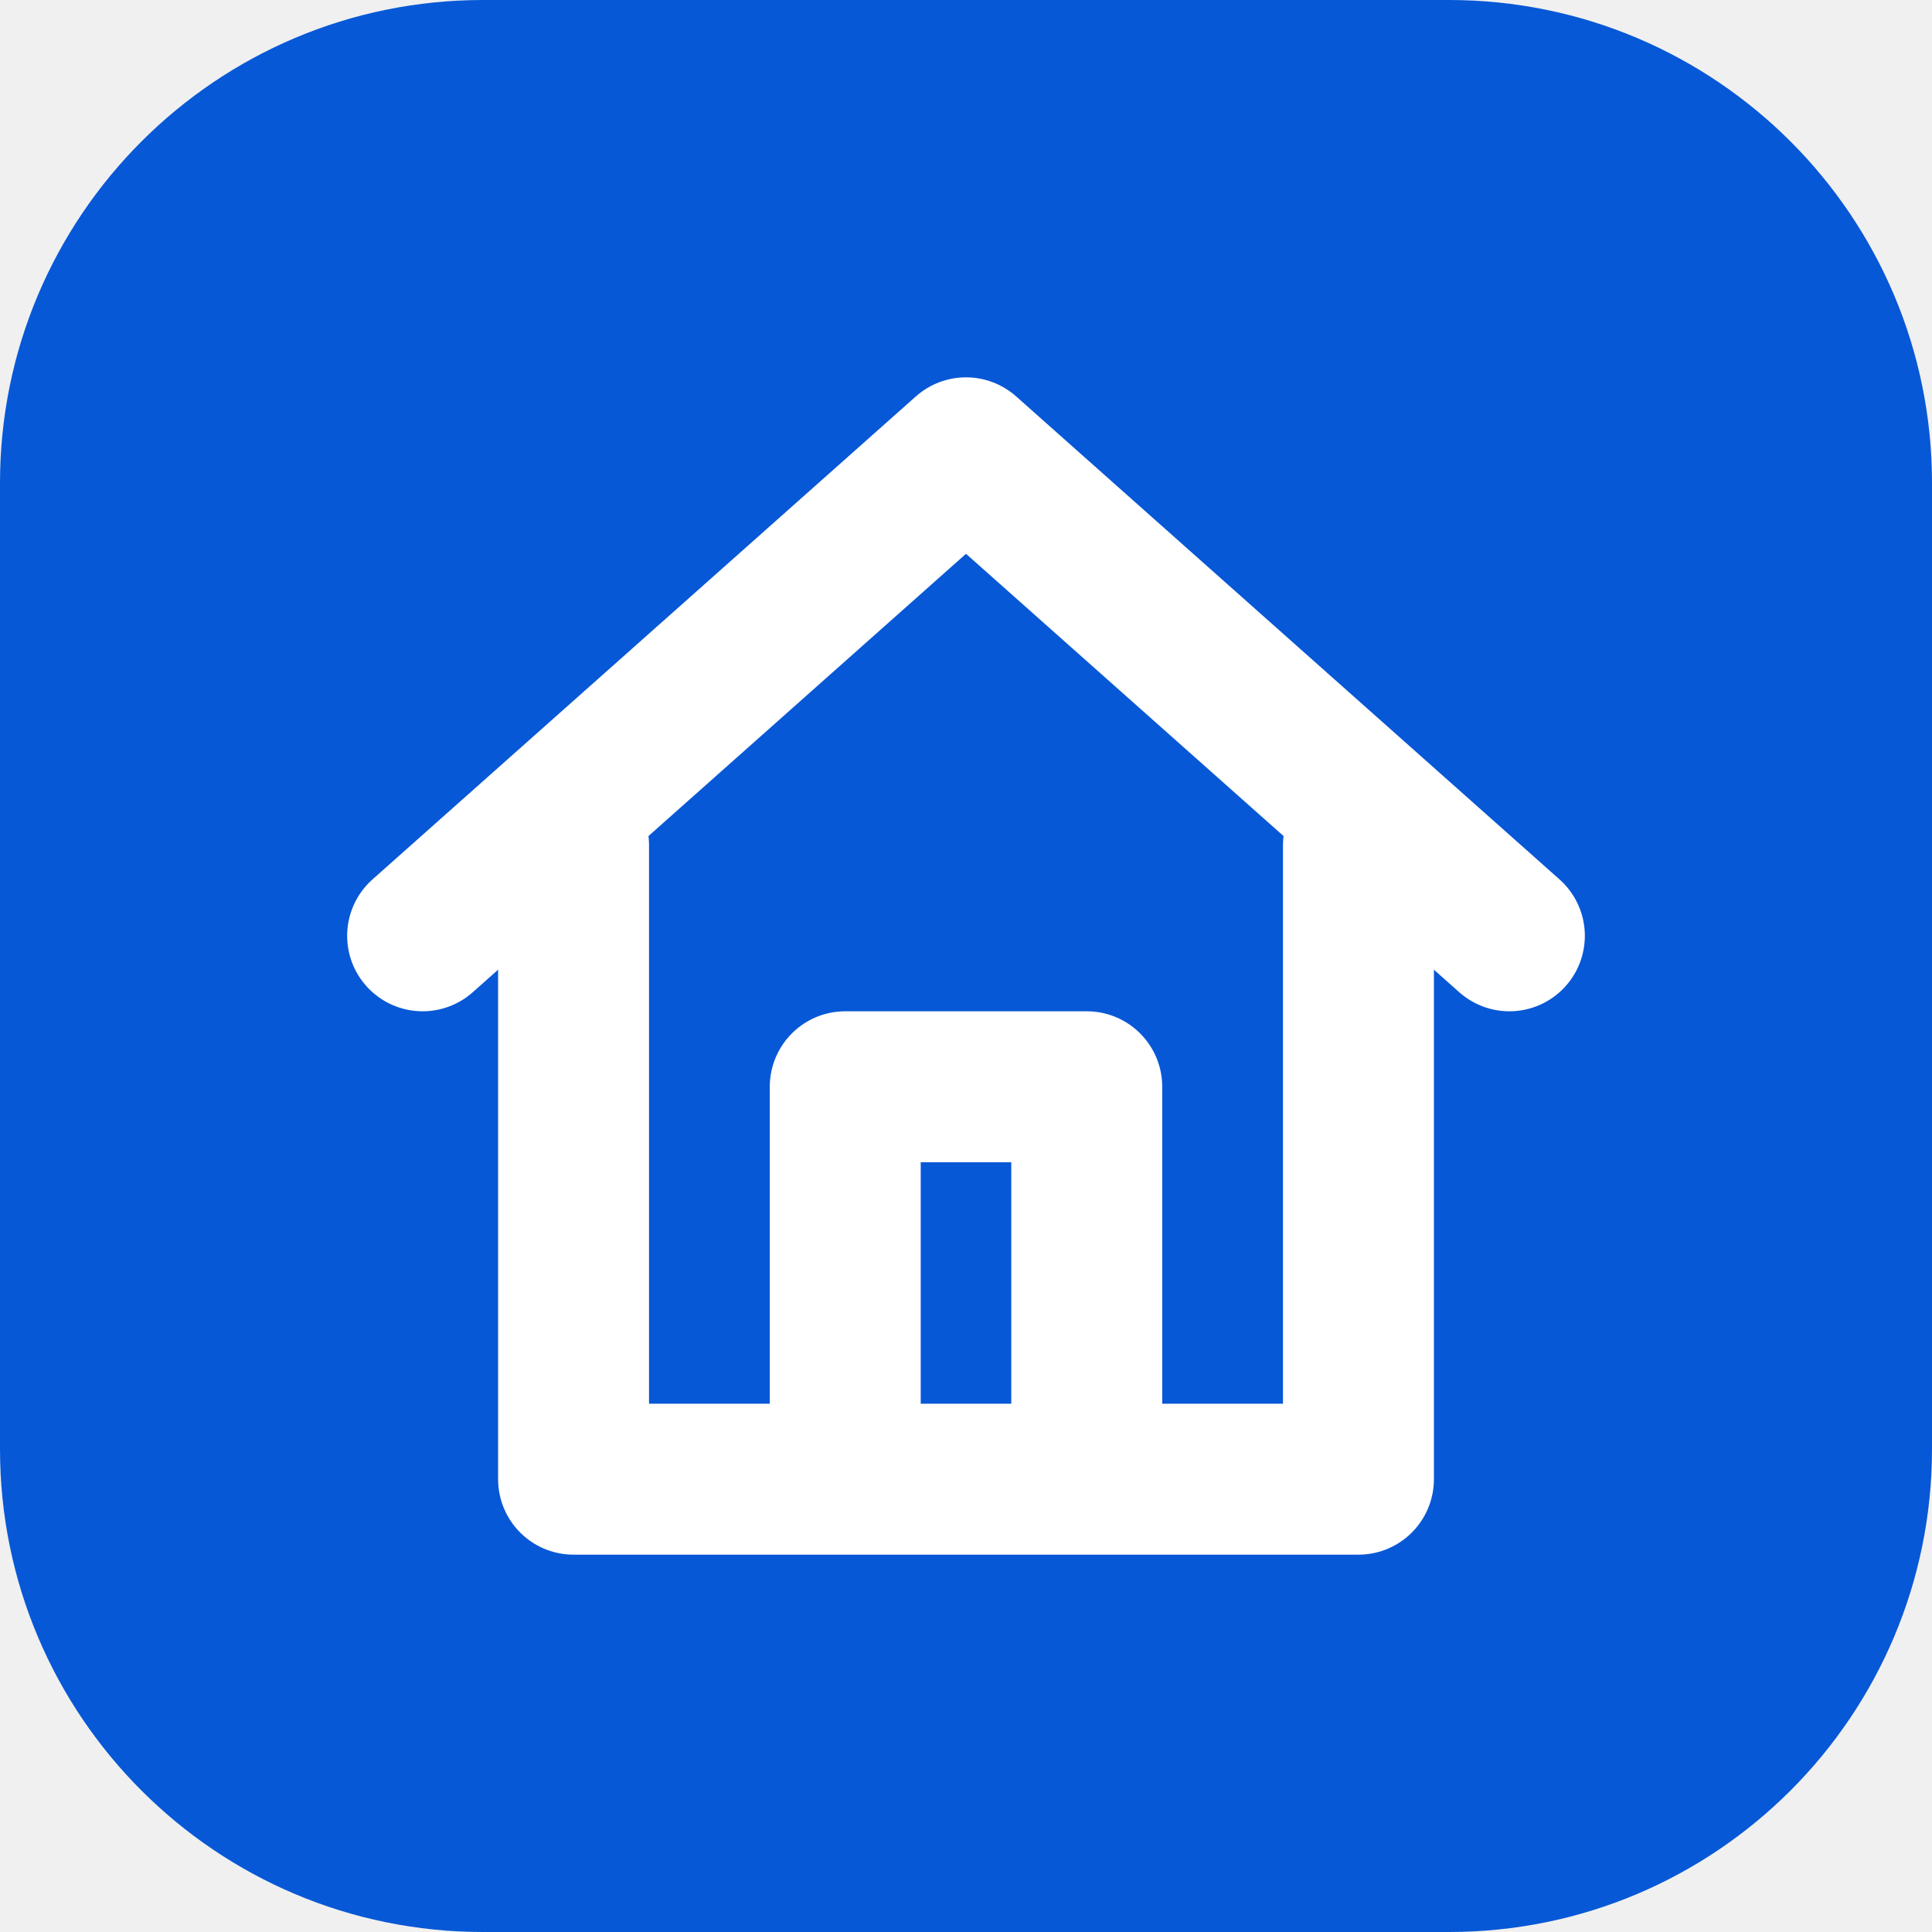
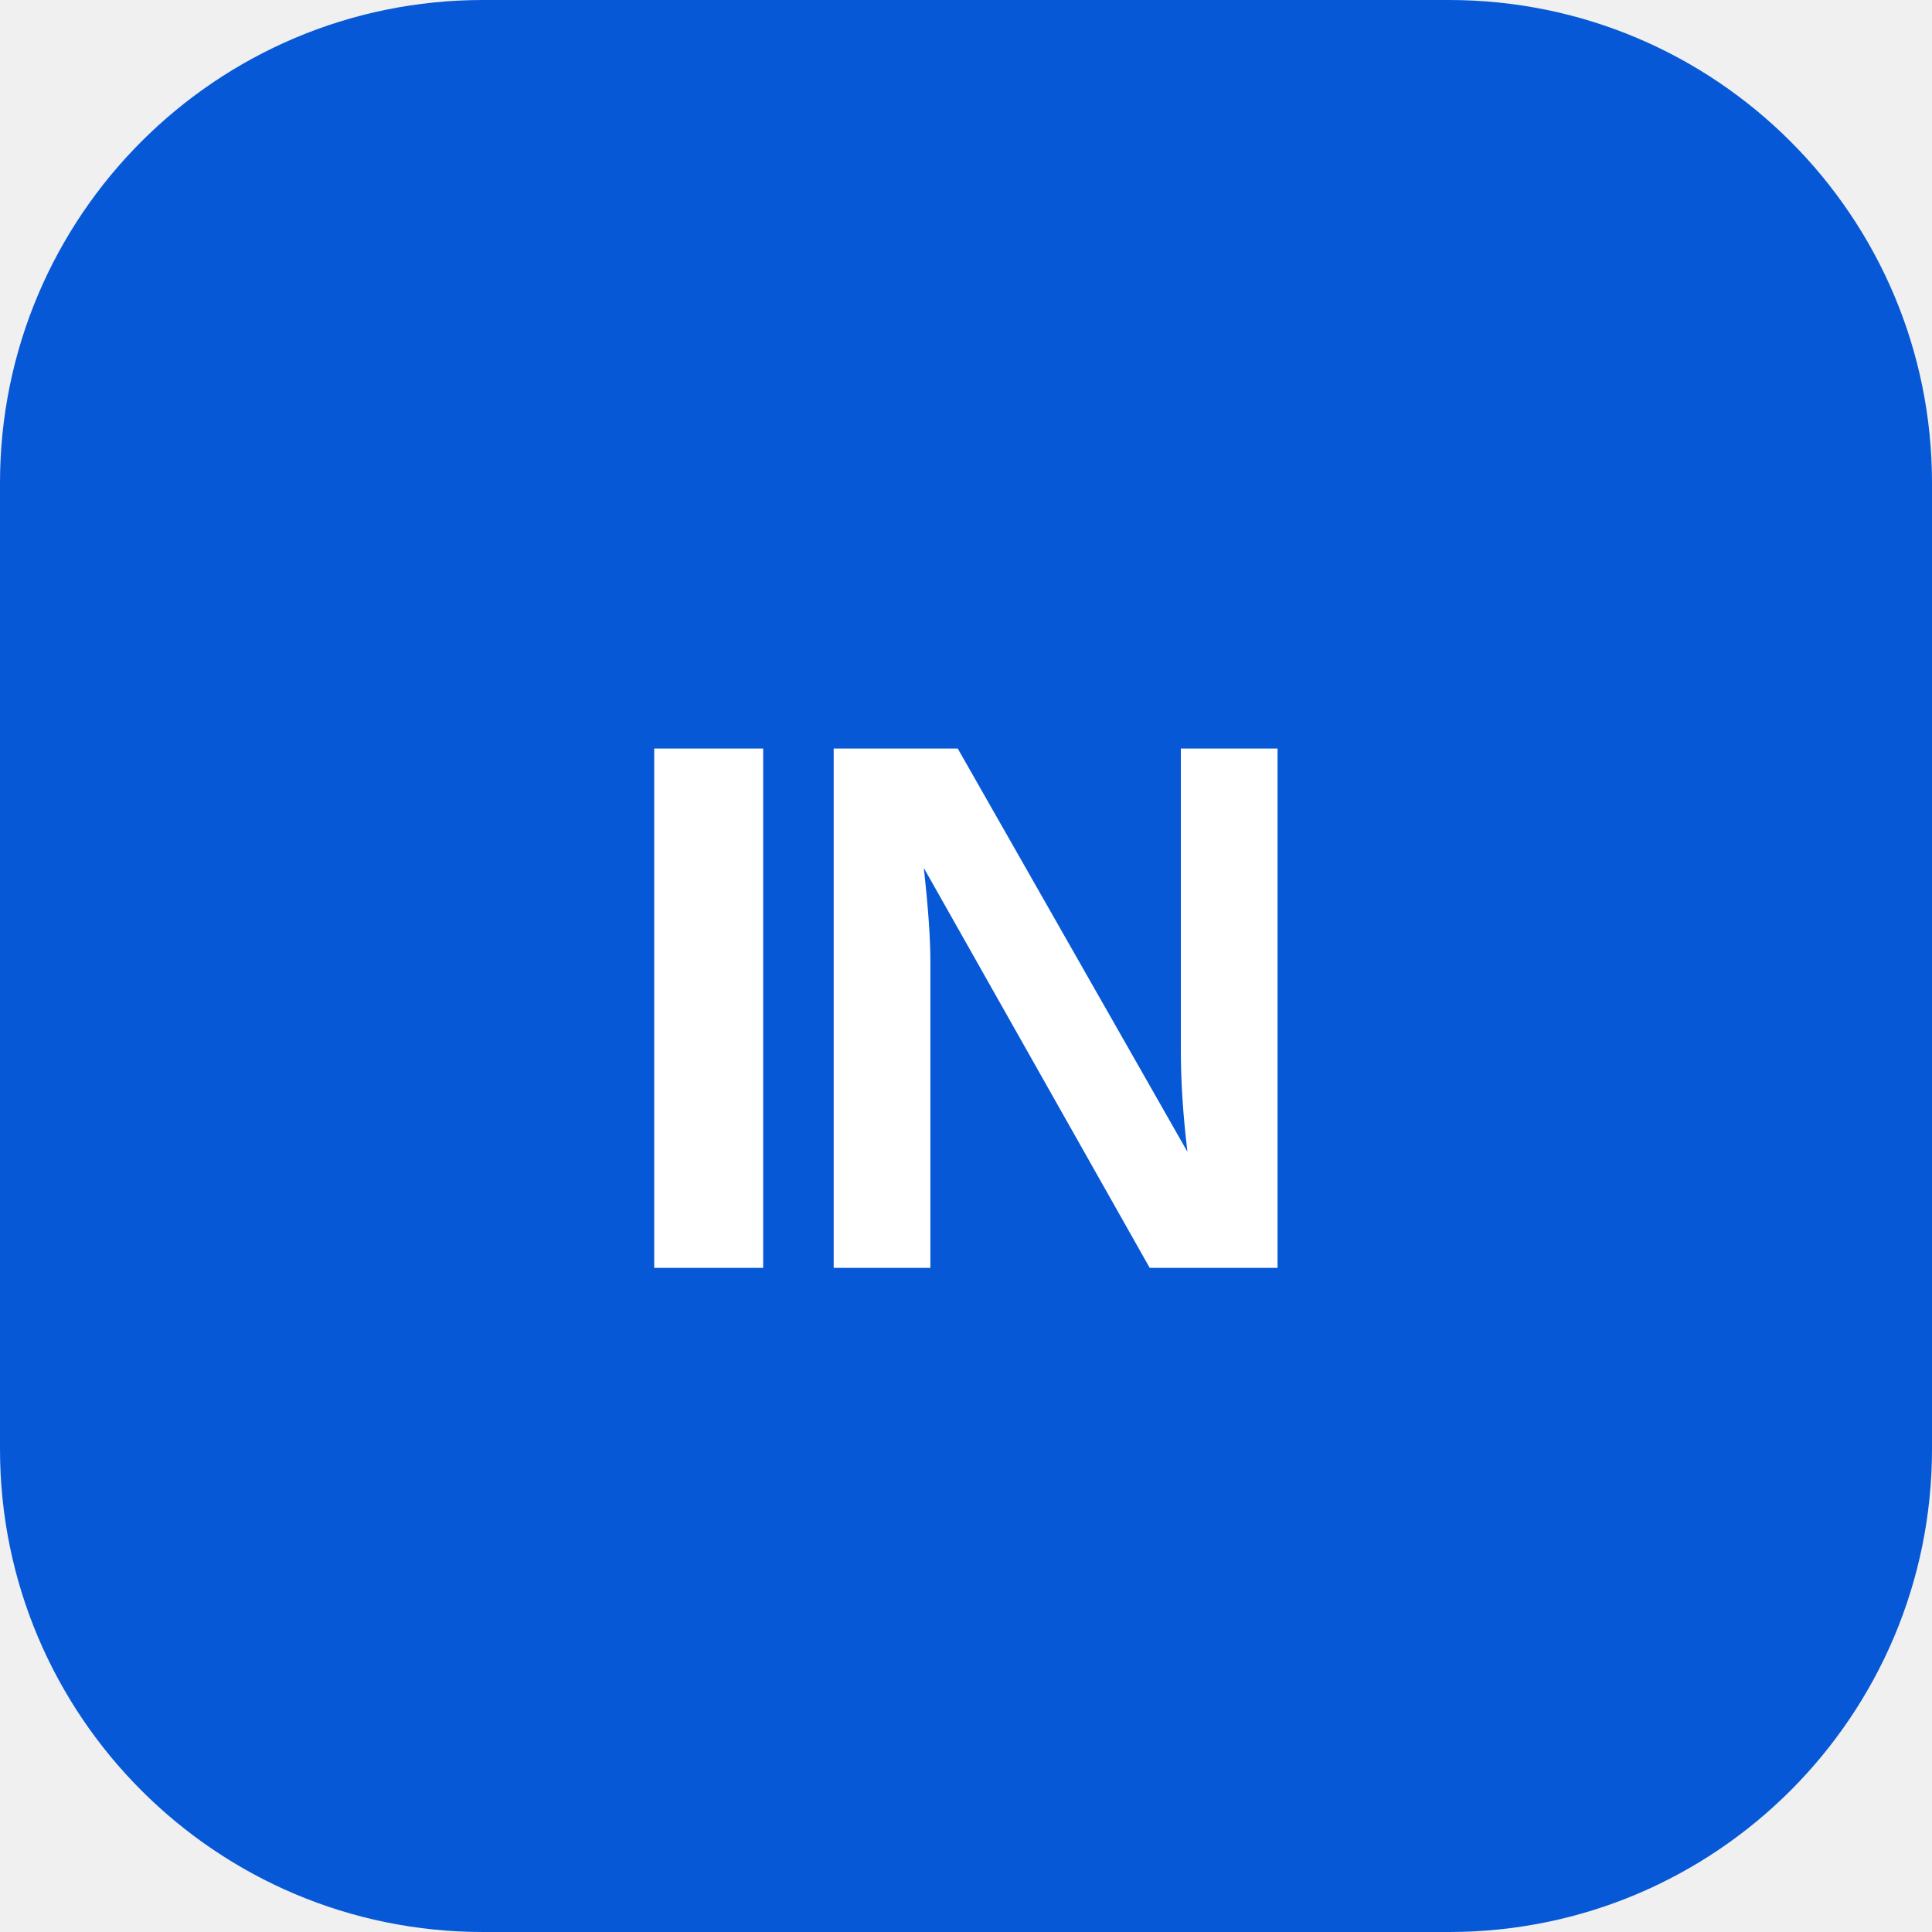
<svg xmlns="http://www.w3.org/2000/svg" width="64" height="64" viewBox="0 0 64 64" fill="none">
  <rect width="64" height="64" rx="16" fill="#0758D6" />
-   <path d="M14 31L32 15L50 31" stroke="white" stroke-width="5" stroke-linecap="round" stroke-linejoin="round" />
-   <path d="M19 28V49H45V28M28 49V36H36V49" stroke="white" stroke-width="5" stroke-linecap="round" stroke-linejoin="round" />
+   <text x="32" y="42" text-anchor="middle" fill="white" font-family="Arial, sans-serif" font-size="25" font-weight="700" letter-spacing="-1">IN</text>
</svg>
